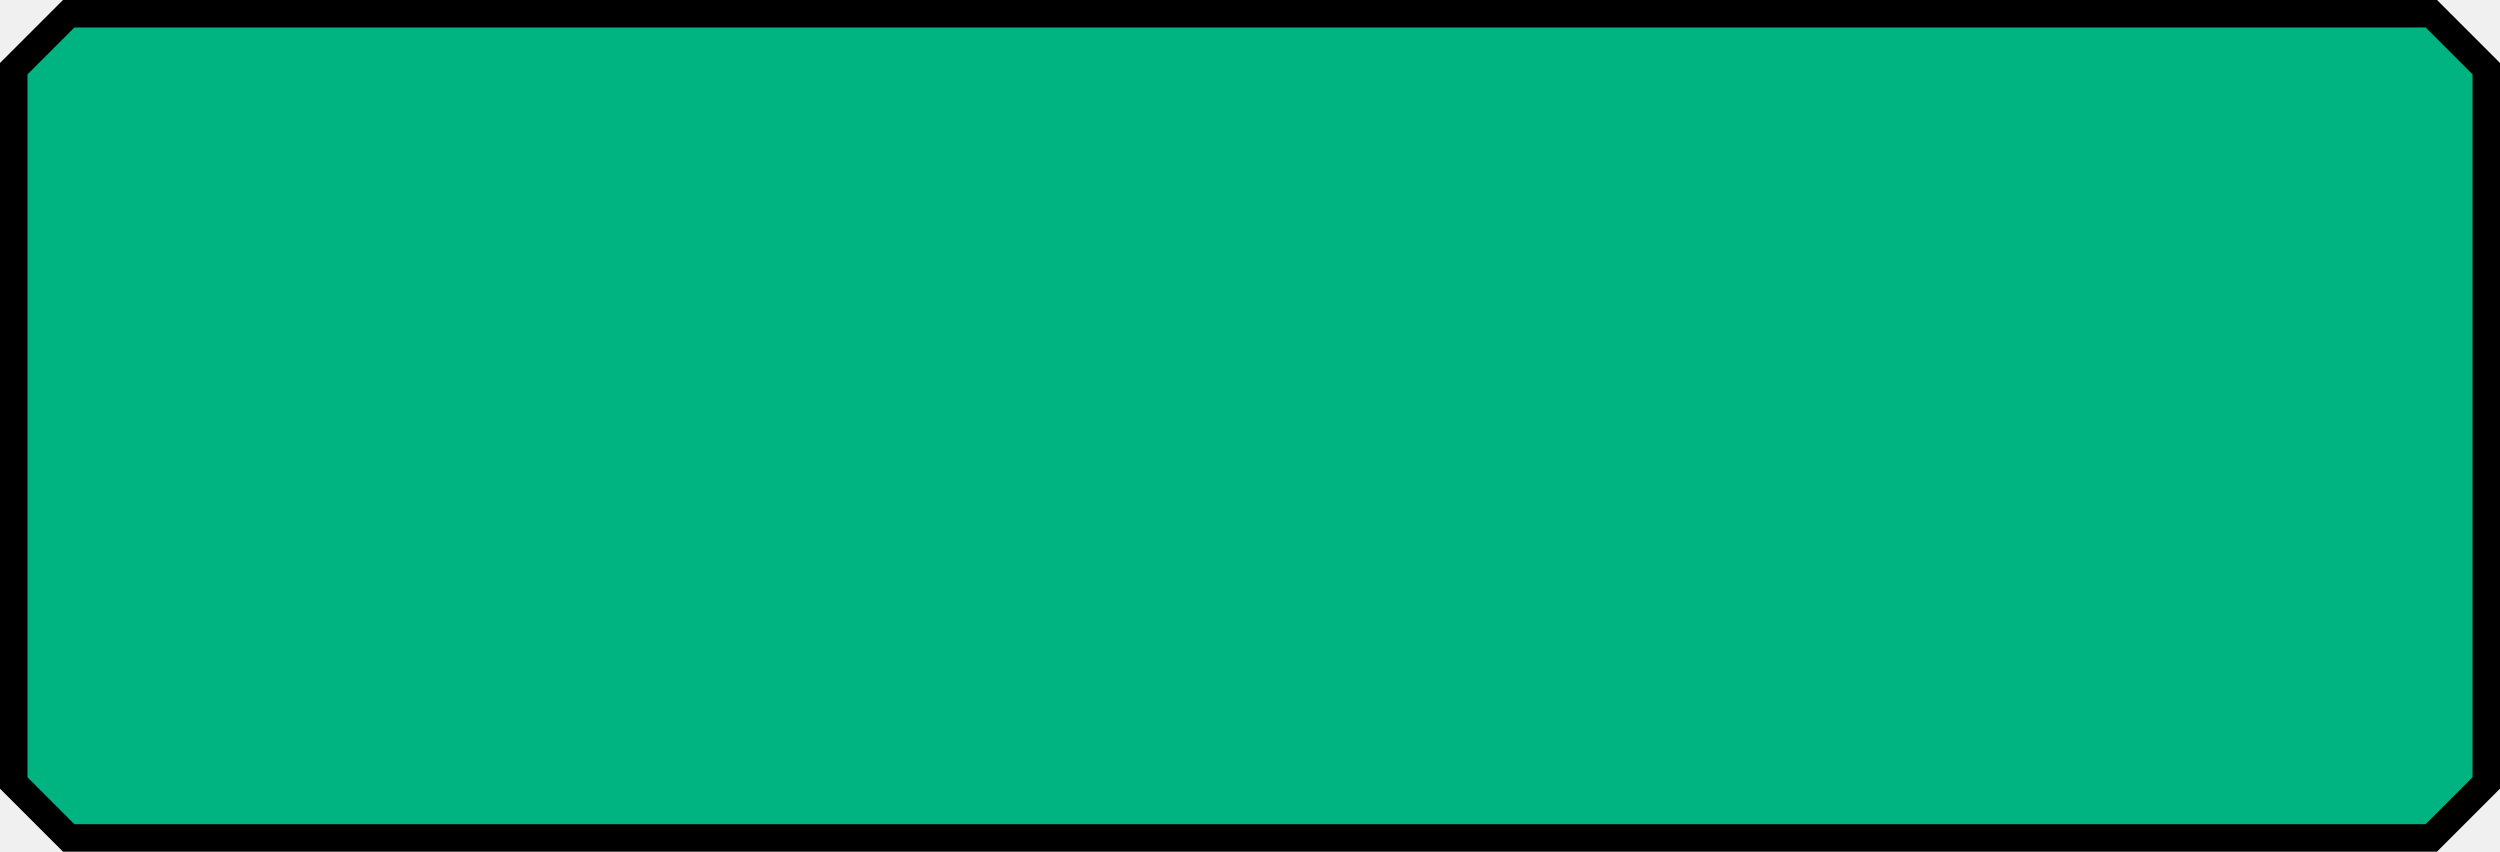
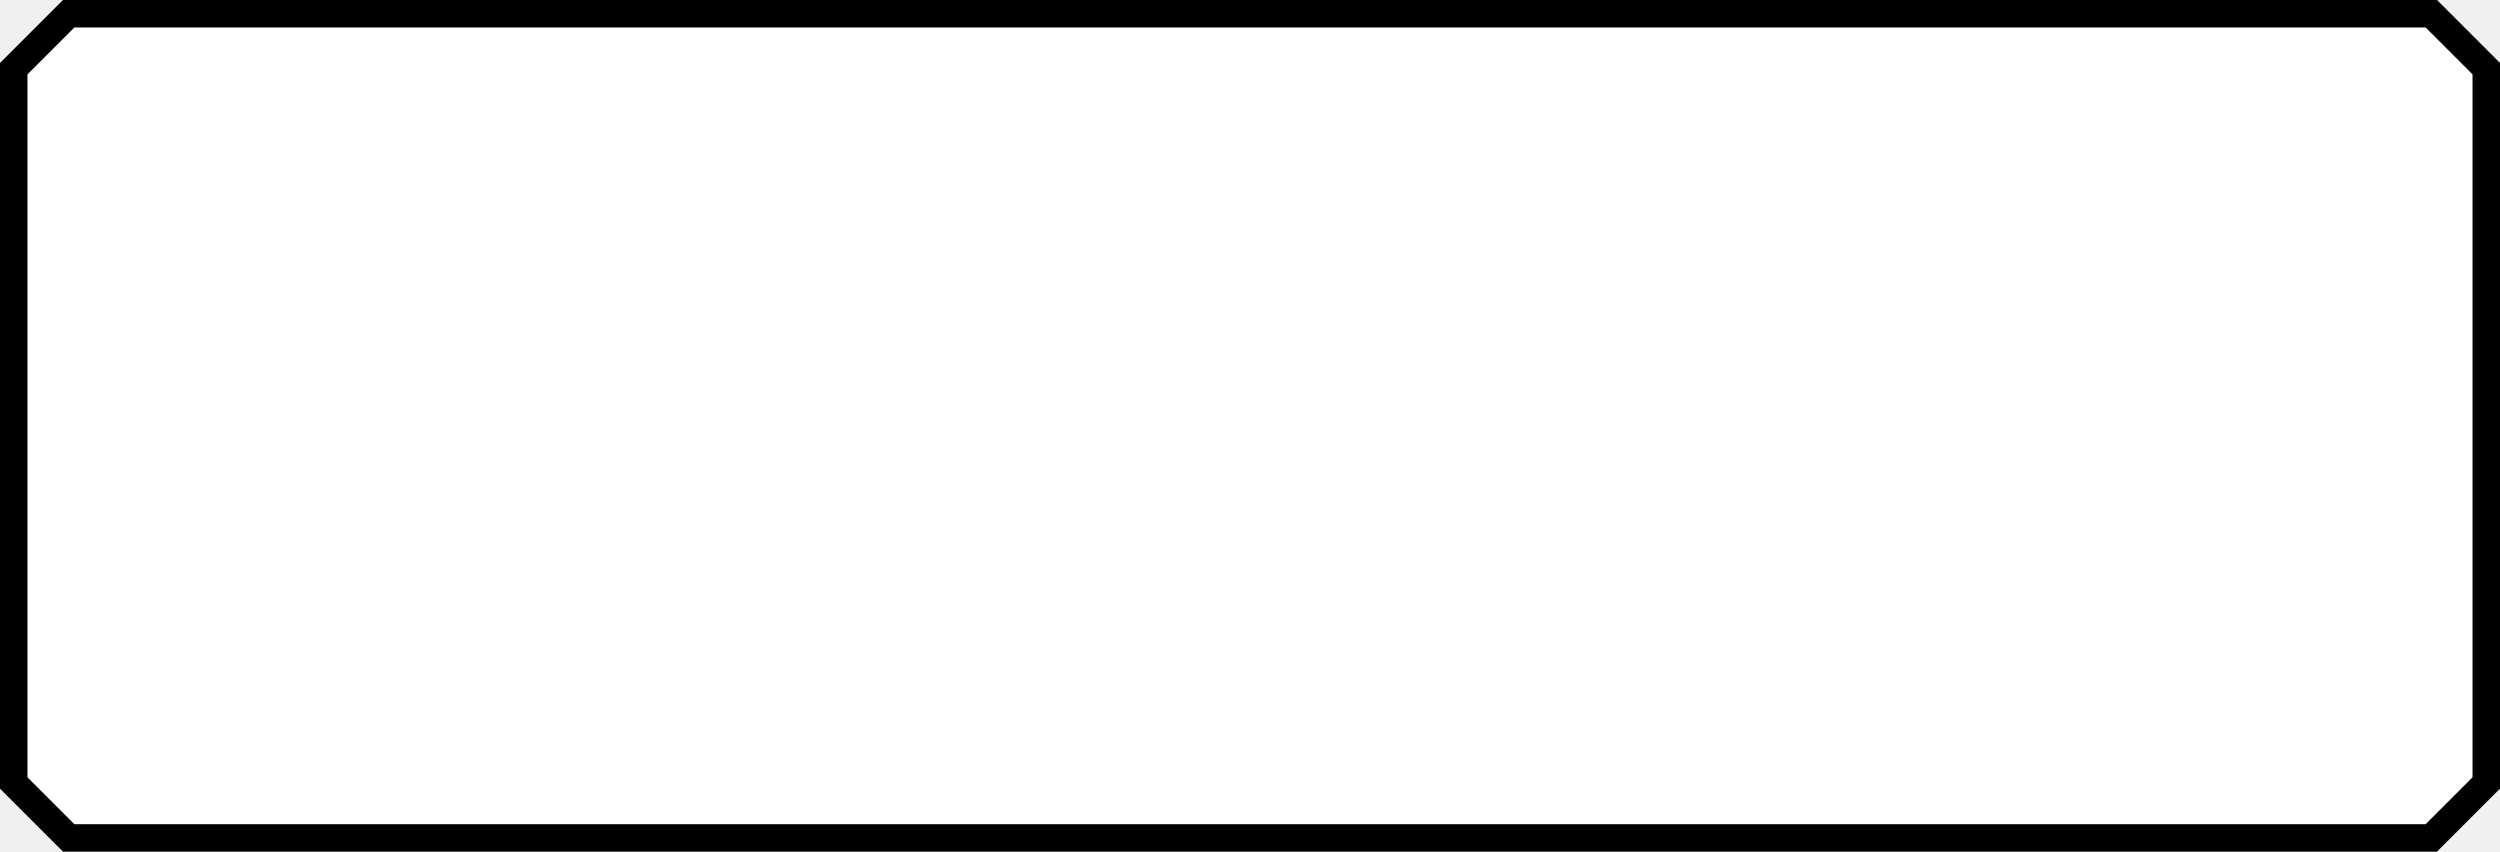
<svg xmlns="http://www.w3.org/2000/svg" width="91" height="31" version="1.1">
-   <path style="fill:#00b481;stroke:#000000;stroke-width:1px;stroke-linecap:butt;stroke-linejoin:miter;stroke-opacity:1" d="m 0.5,28.5 0,-26 2,-2 86,0 2,2 0,26 -2,2 -86,0 z" />
+   <path style="fill:#ffffff;stroke:#000000;stroke-width:1px;stroke-linecap:butt;stroke-linejoin:miter;stroke-opacity:1" d="m 0.5,28.5 0,-26 2,-2 86,0 2,2 0,26 -2,2 -86,0 z" />
</svg>
